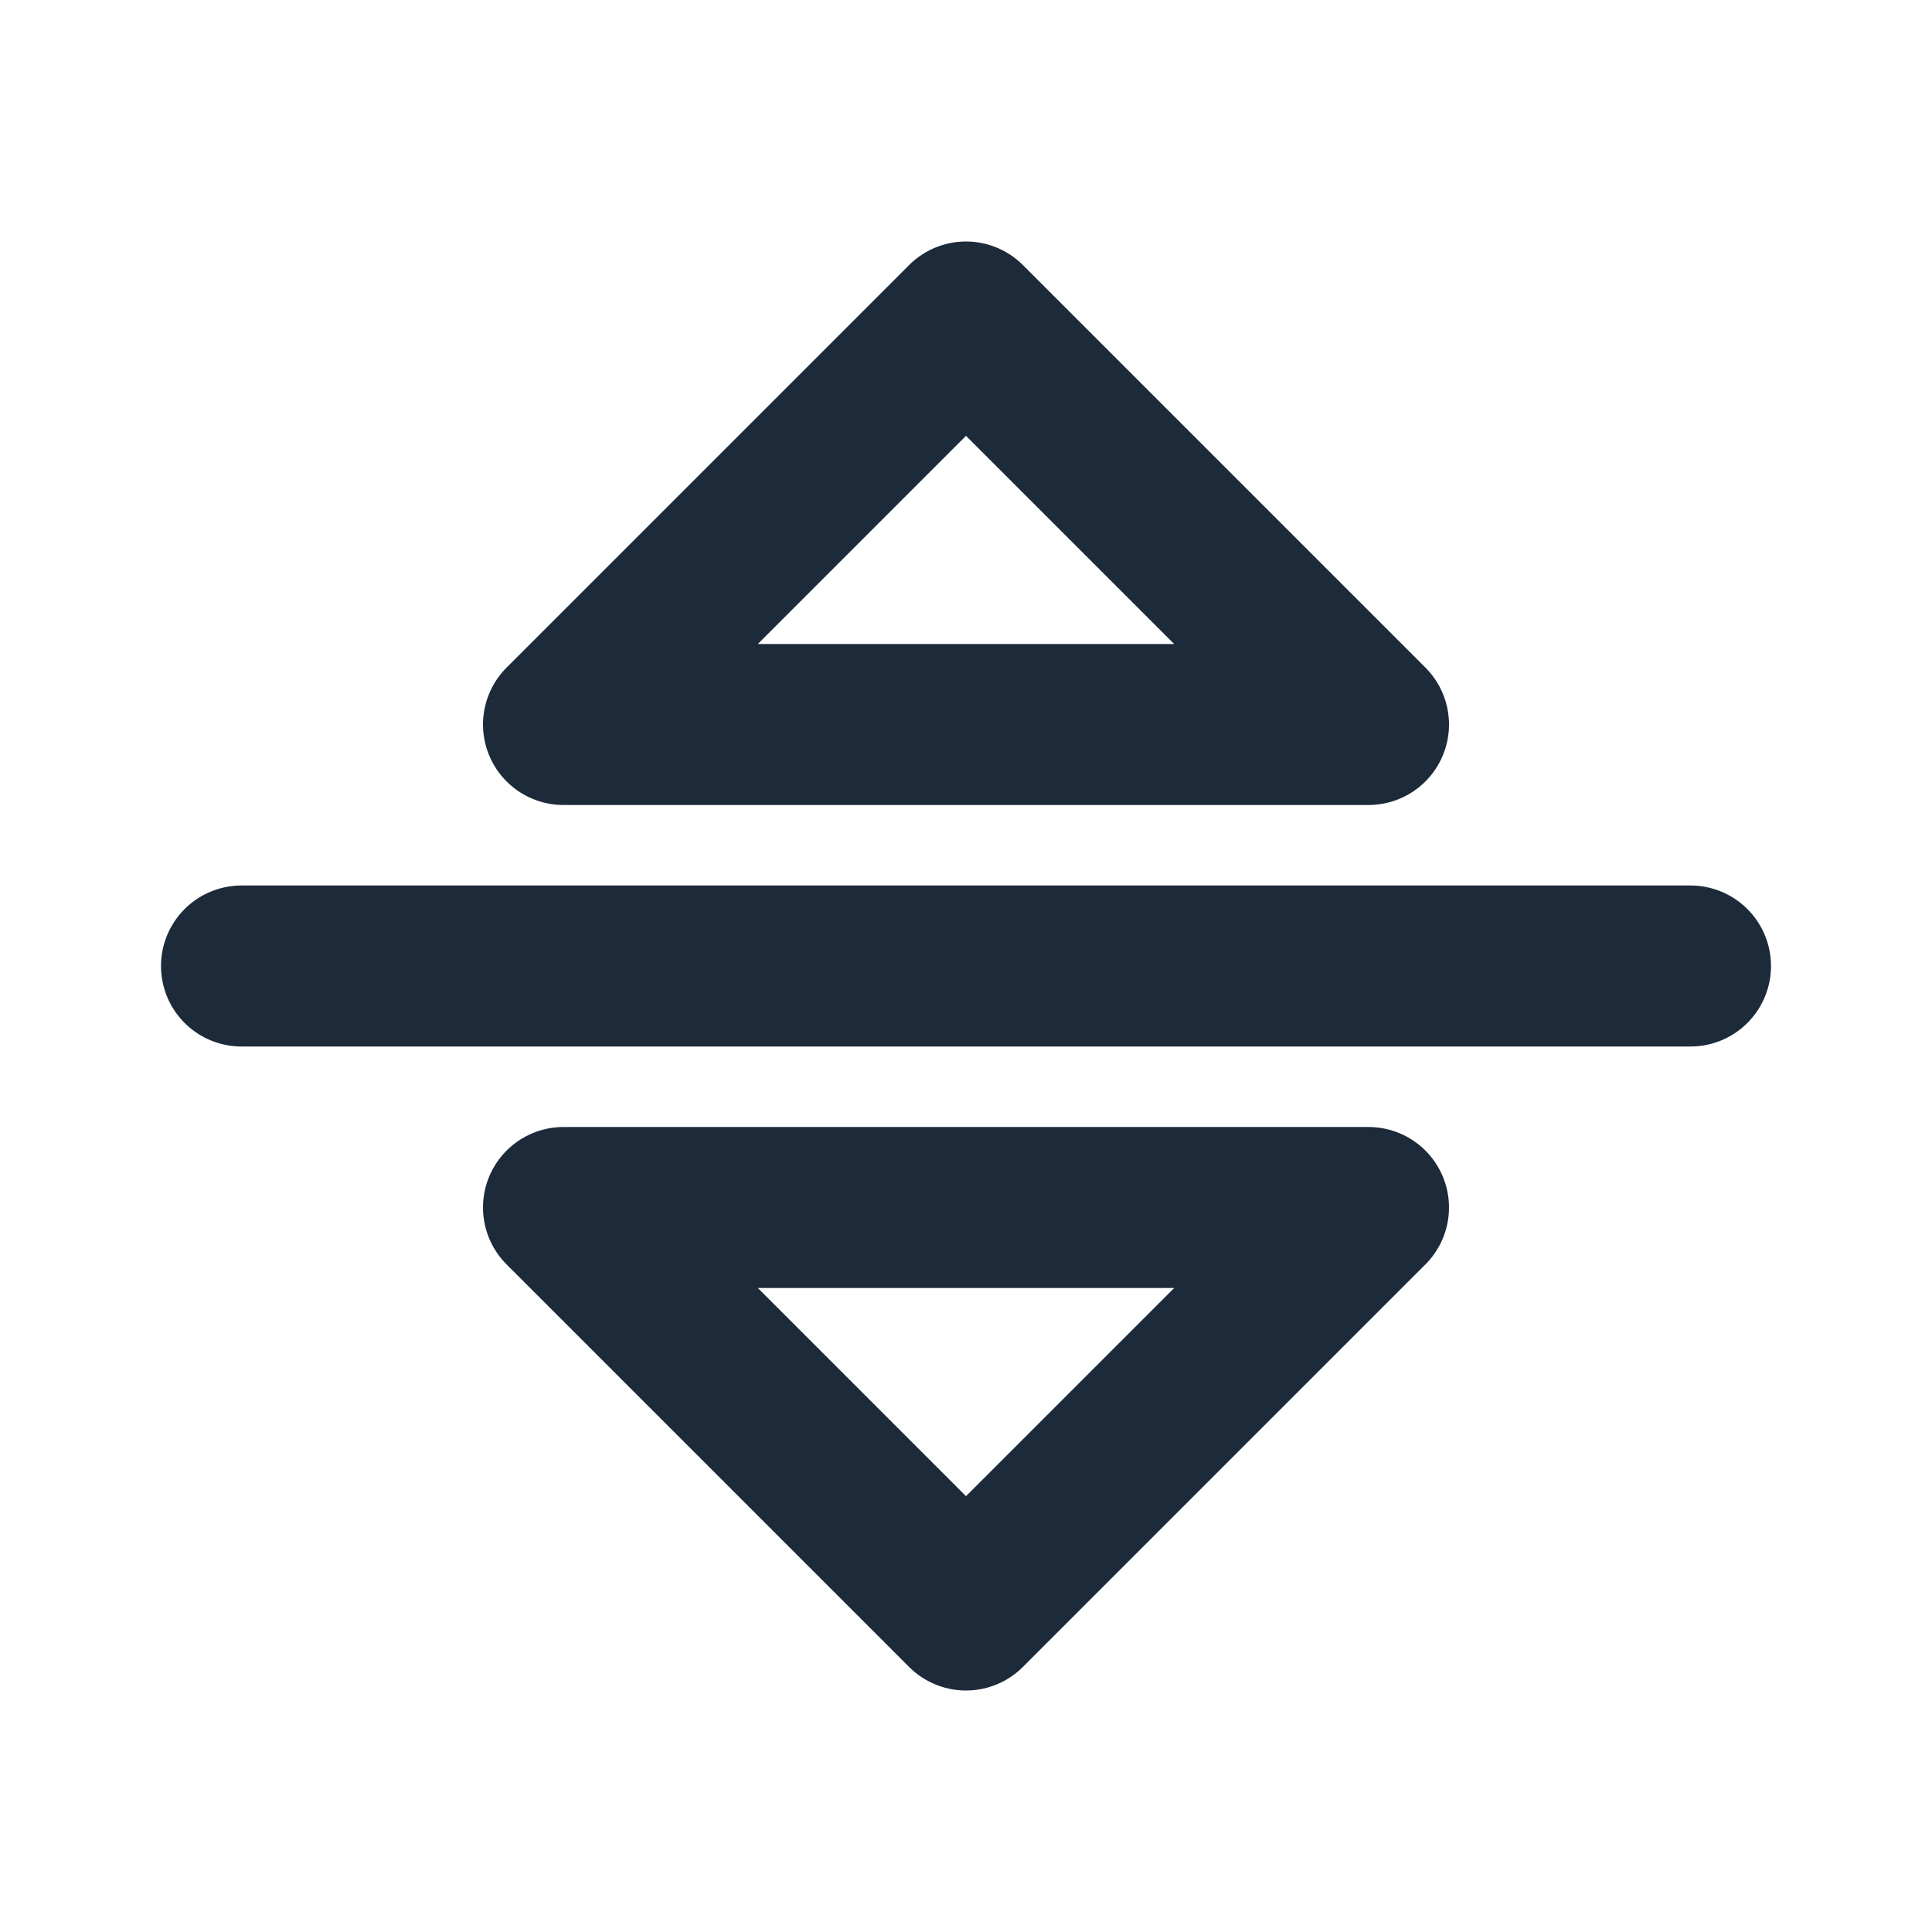
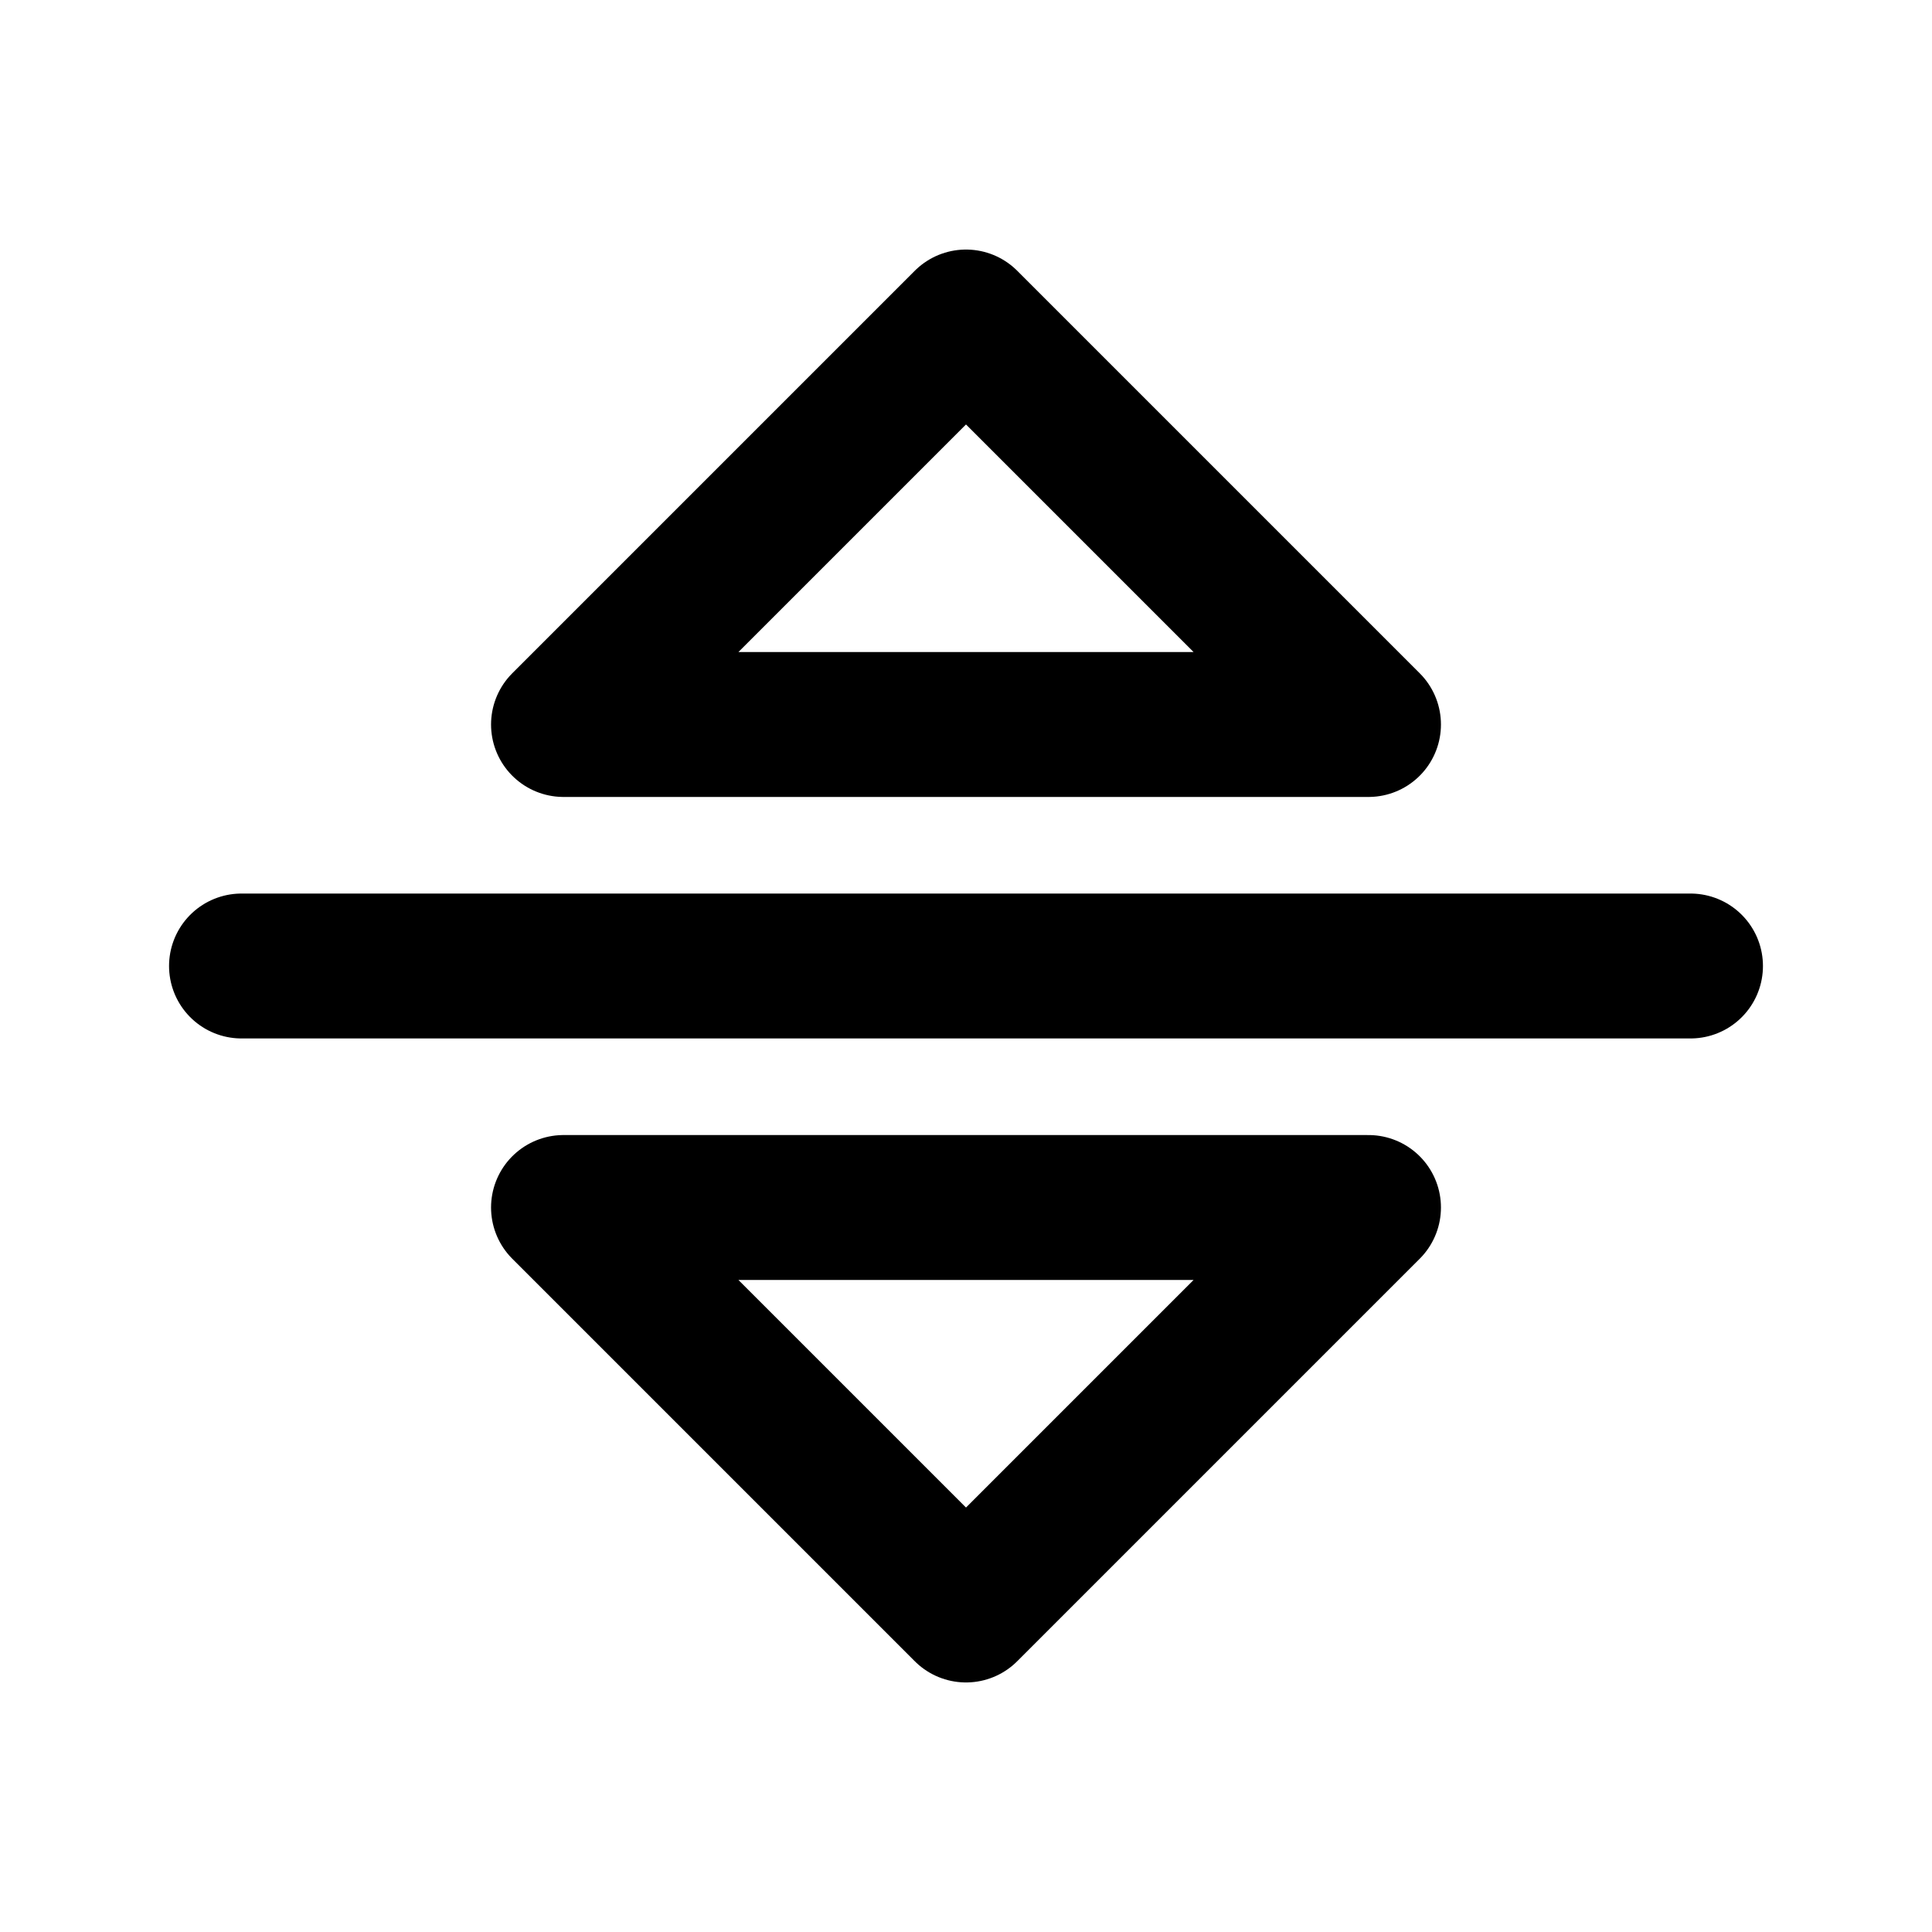
- <svg xmlns="http://www.w3.org/2000/svg" width="24" height="24" viewBox="0 0 24 24" fill="none" stroke="#1d2a3a" stroke-width="2" stroke-linecap="round" stroke-linejoin="round">
+ <svg xmlns="http://www.w3.org/2000/svg" width="24" height="24" viewBox="0 0 24 24" fill="none" stroke="#000" stroke-width="1.8" stroke-linecap="round" stroke-linejoin="round">
  <path d="M3 12h18" />
  <path d="M7 9l5-5 5 5z" />
  <path d="M7 15l5 5 5-5z" />
</svg>
